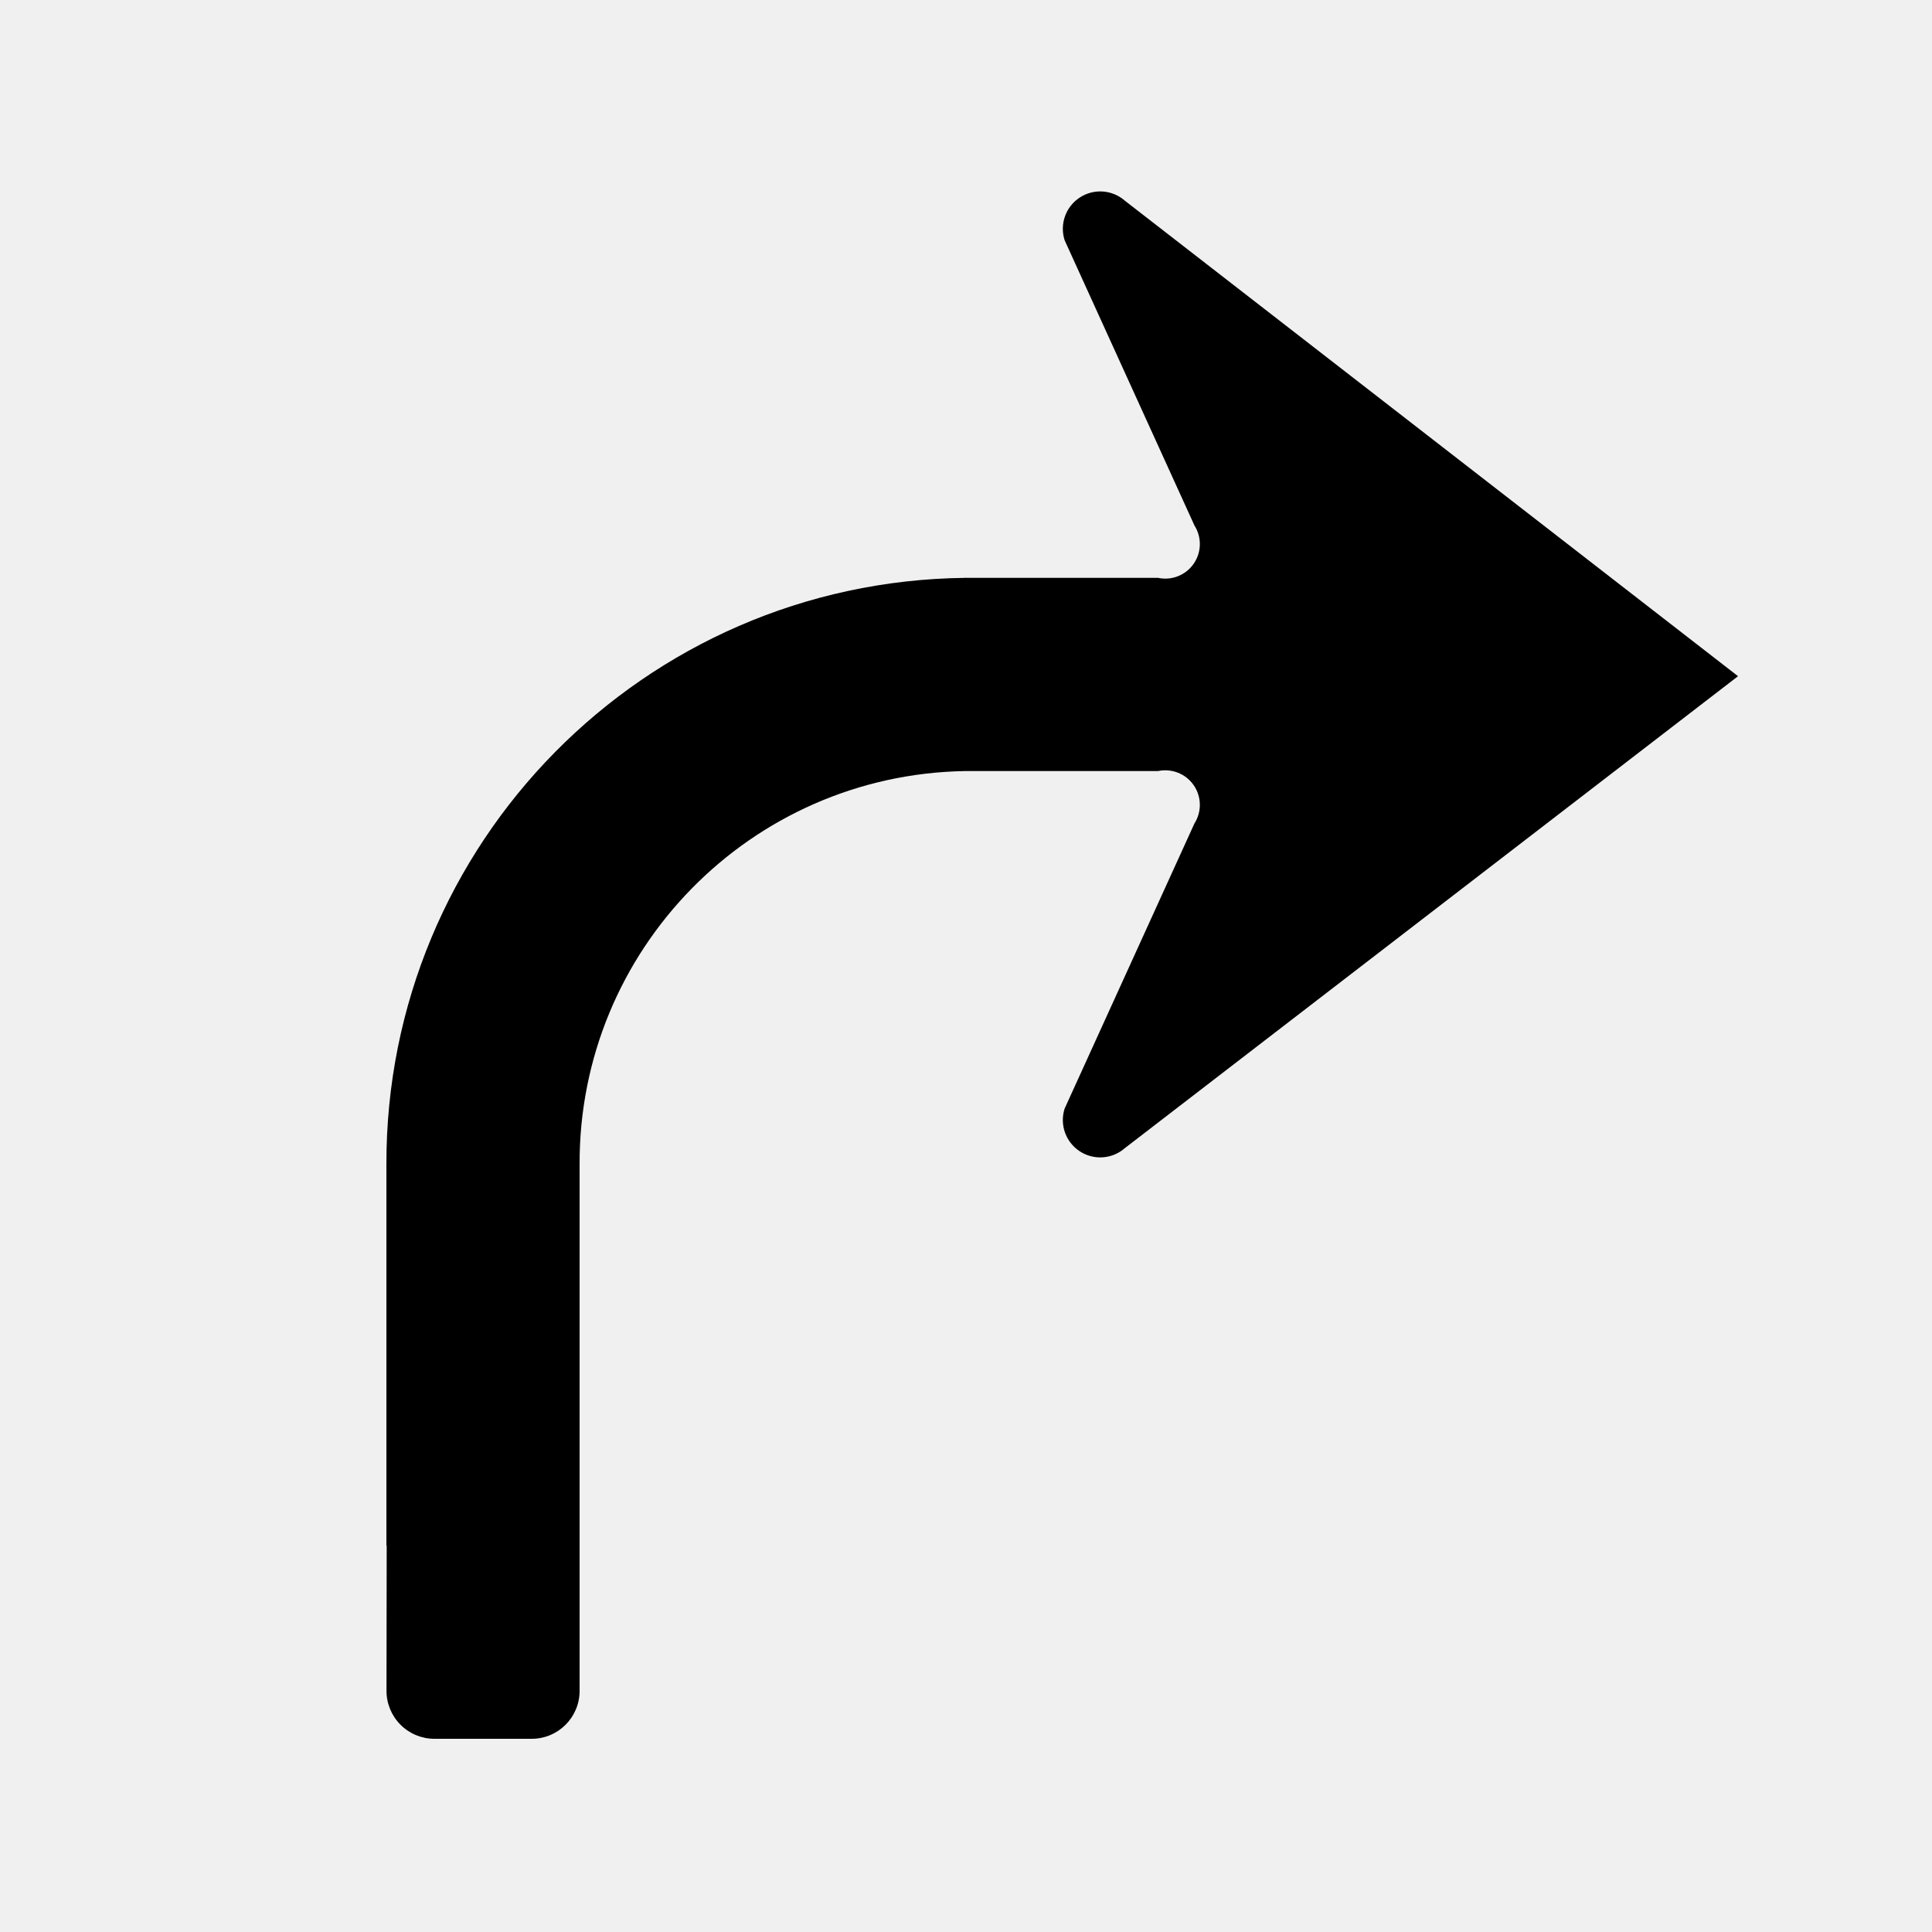
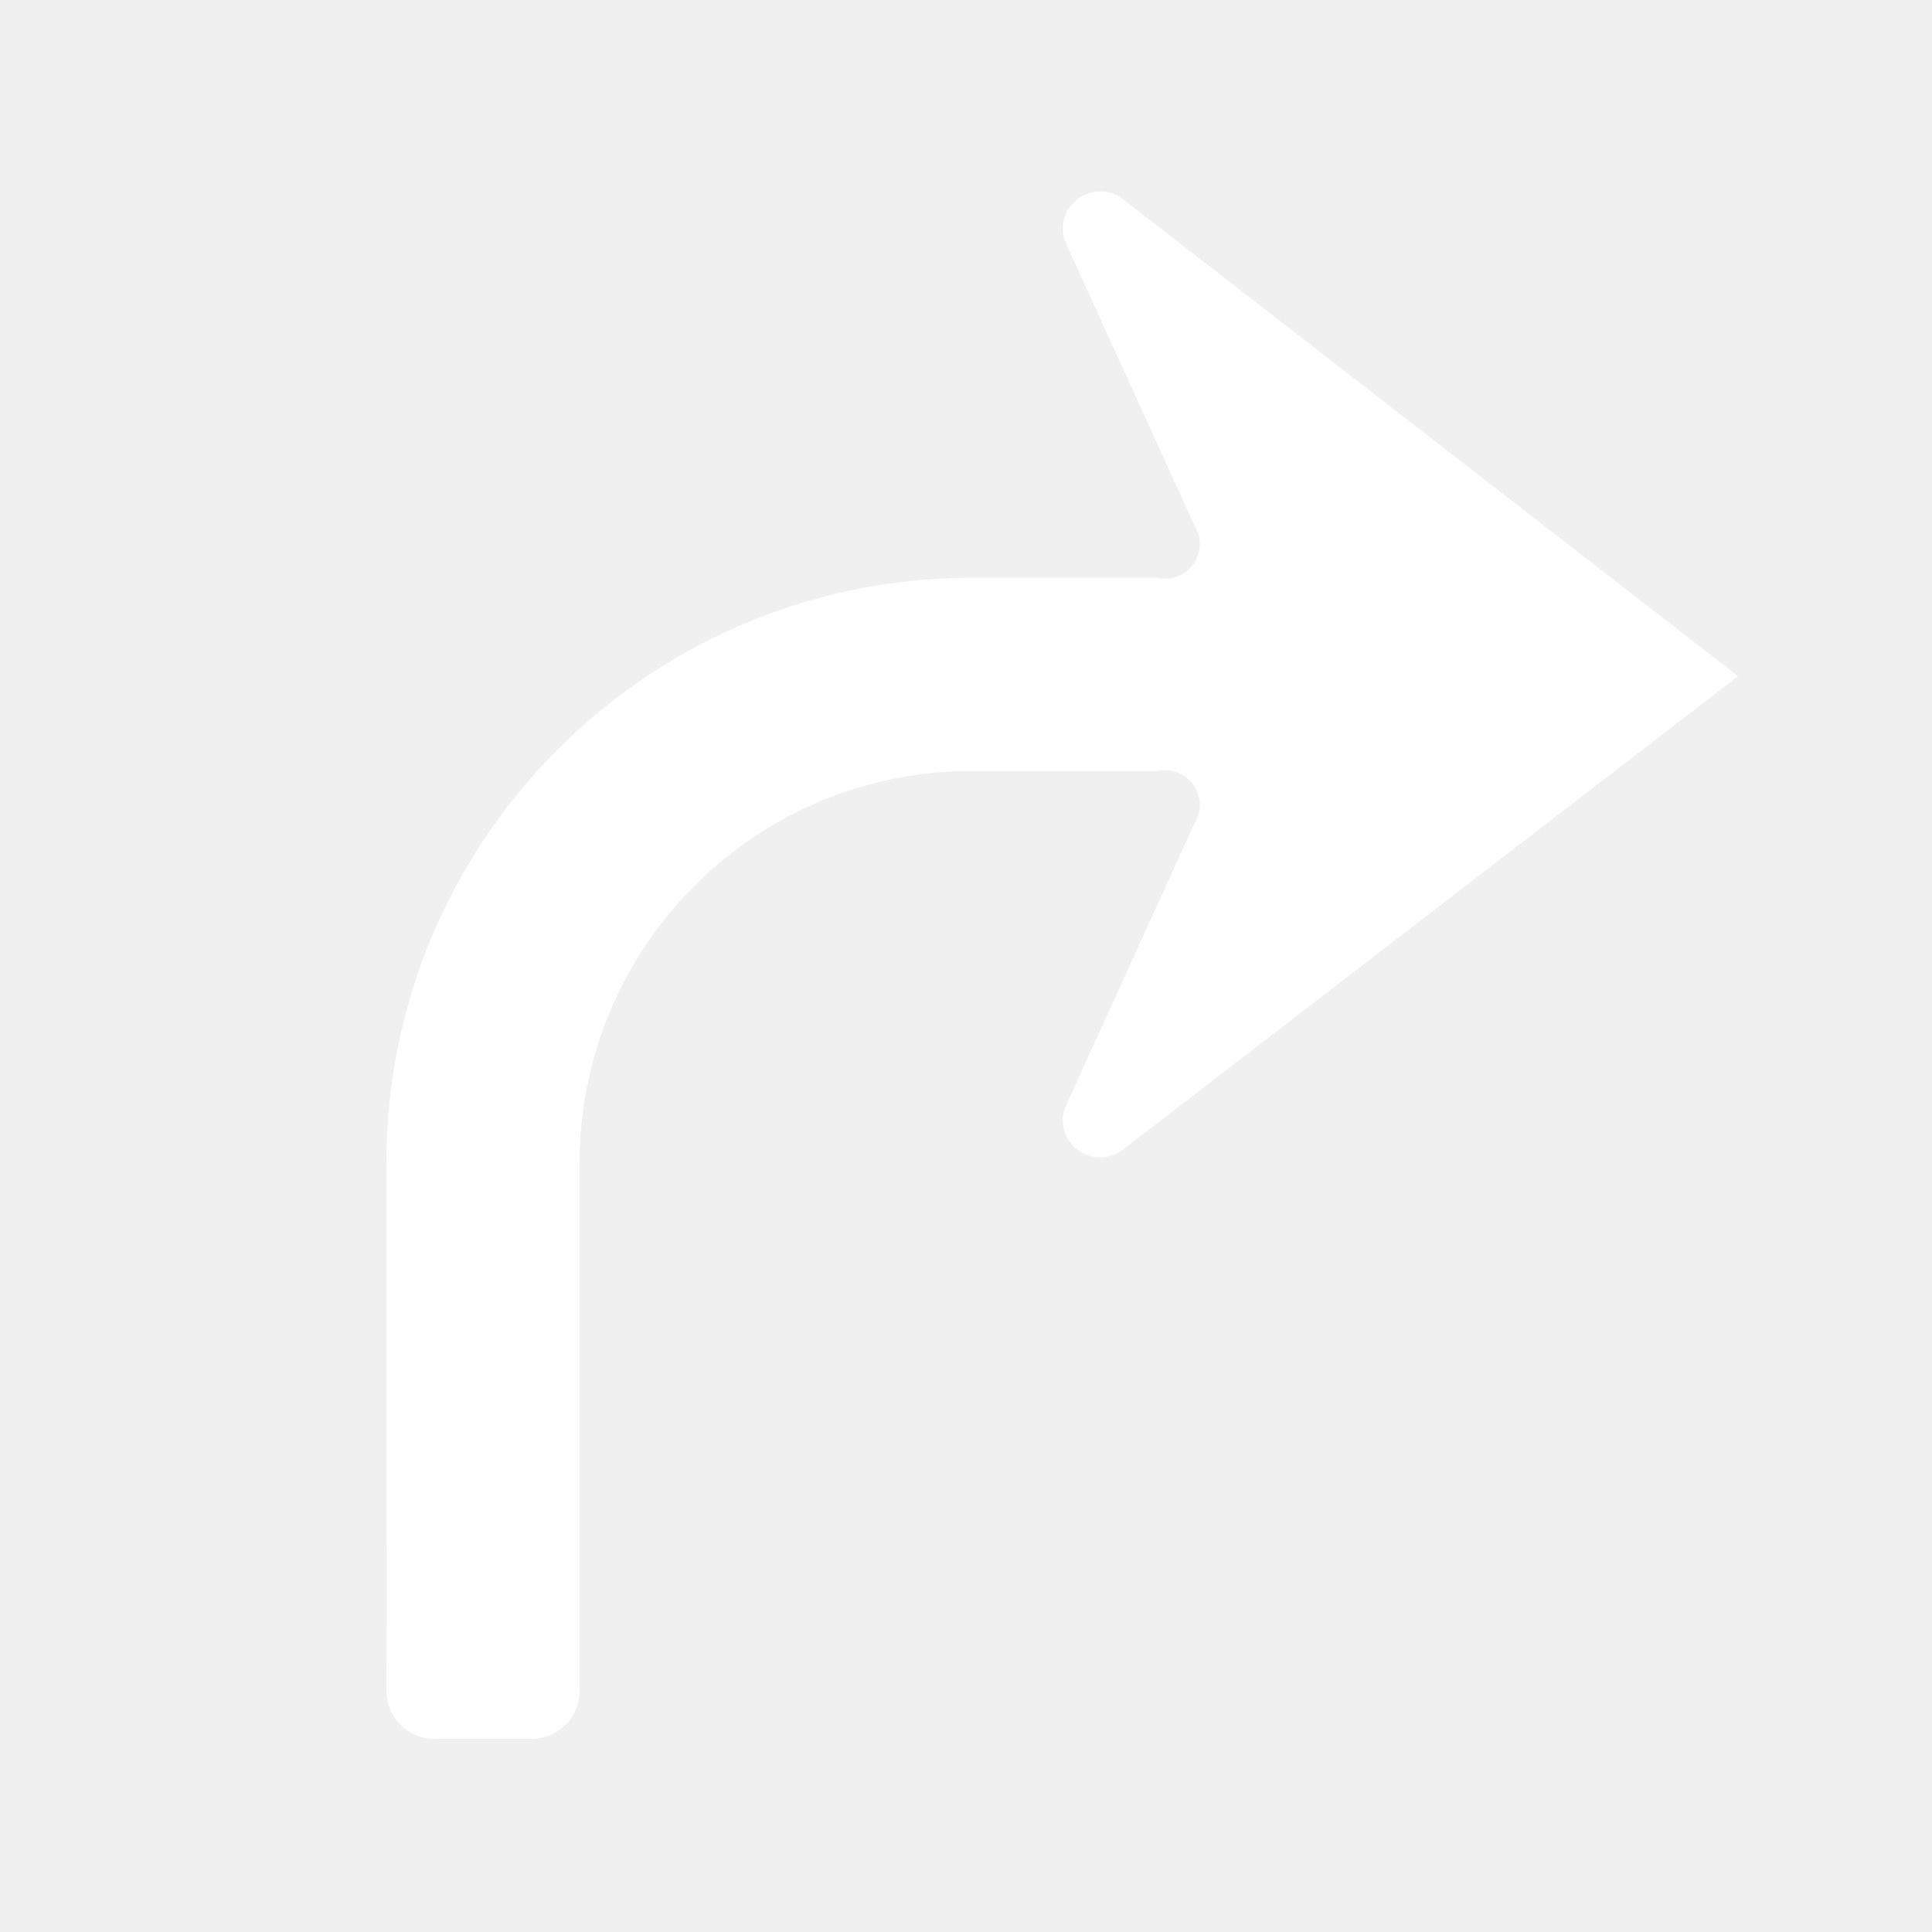
<svg xmlns="http://www.w3.org/2000/svg" id="WORKING_ICONS" data-name="WORKING ICONS" width="20" height="20" viewBox="0 0 20 20">
-   <path fill="#000000" d="M9.989,7.982A4.058,4.058,0,0,0,6,12.055v5.449A0.496,0.496,0,0,1,5.504,18H4.497a0.496,0.496,0,0,1-.496-0.497L4.003,16H4V12.055A6.06,6.06,0,0,1,9.989,5.982L10,5.98V5.982h1.988a0.358,0.358,0,0,0,.377-0.542L11.021,2.487A0.387,0.387,0,0,1,11.645,2.078L17.992,7l-6.347,4.885a0.387,0.387,0,0,1-.624-0.409l1.344-2.952a0.358,0.358,0,0,0-.377-0.542H9.989Z" />
+   <path fill="#ffffff" d="M9.989,7.982A4.058,4.058,0,0,0,6,12.055v5.449A0.496,0.496,0,0,1,5.504,18H4.497a0.496,0.496,0,0,1-.496-0.497L4.003,16H4V12.055A6.06,6.06,0,0,1,9.989,5.982L10,5.98V5.982h1.988a0.358,0.358,0,0,0,.377-0.542L11.021,2.487A0.387,0.387,0,0,1,11.645,2.078L17.992,7l-6.347,4.885a0.387,0.387,0,0,1-.624-0.409l1.344-2.952a0.358,0.358,0,0,0-.377-0.542H9.989Z" />
</svg>
